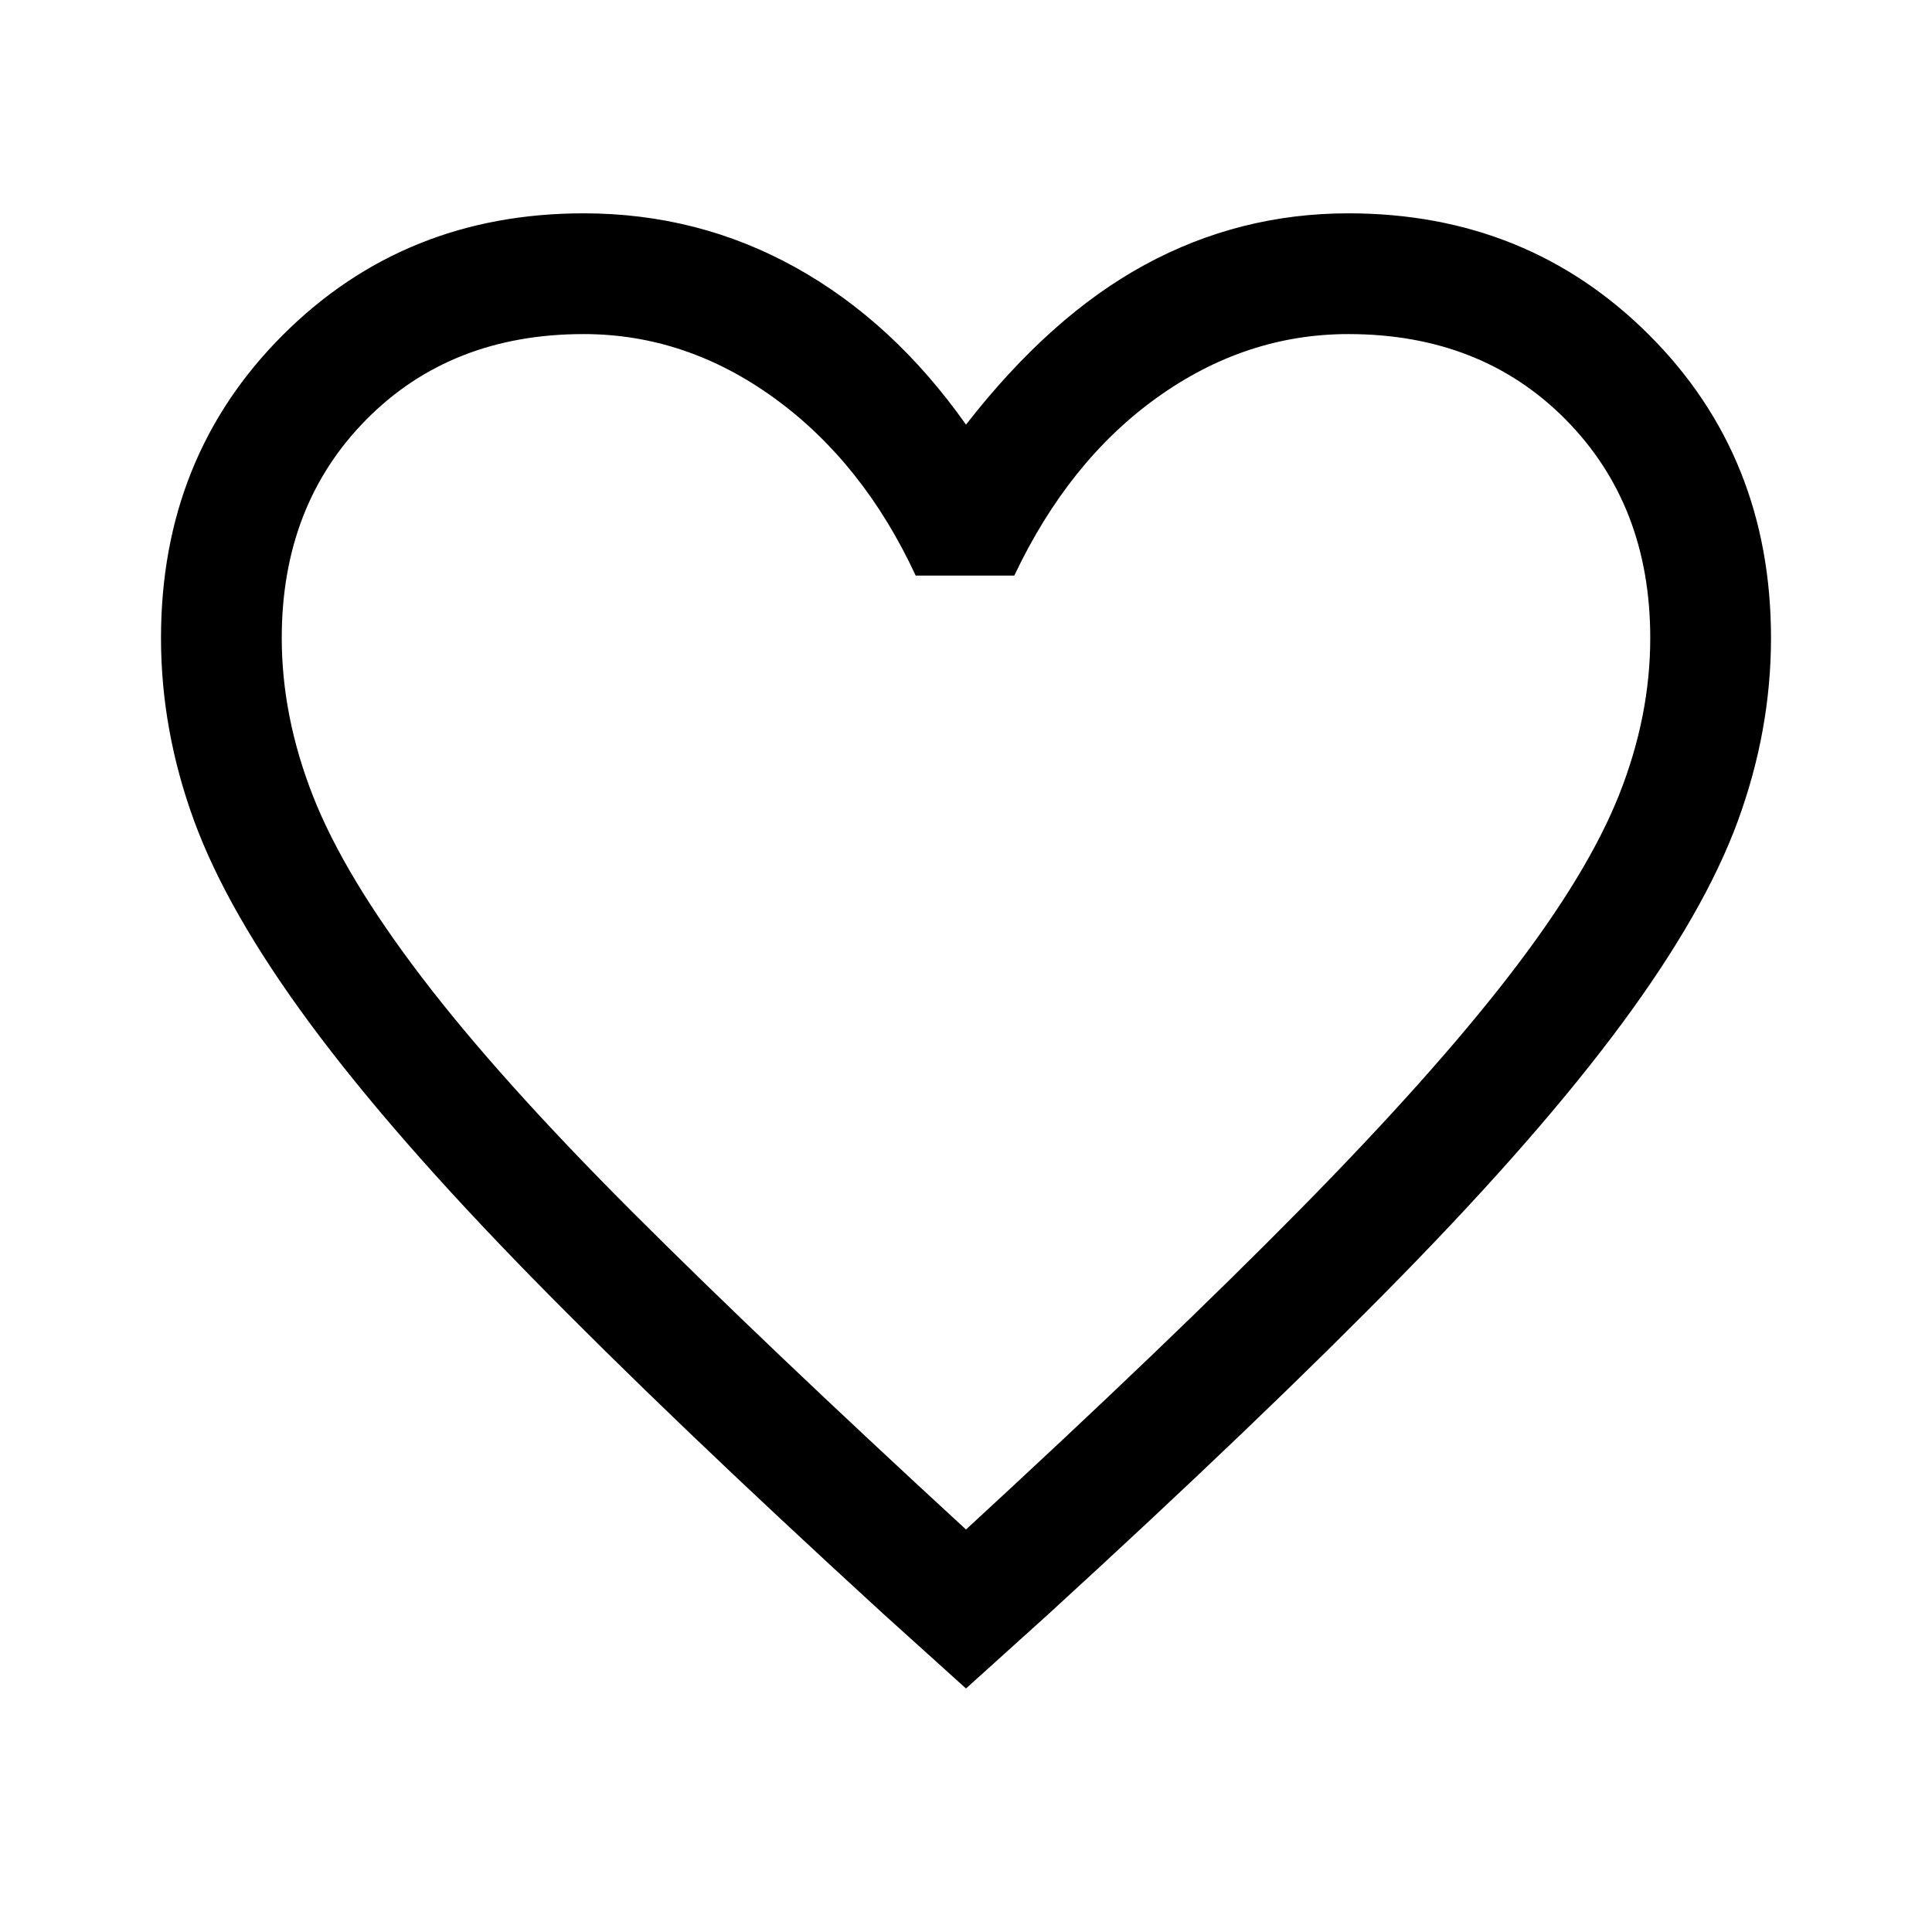
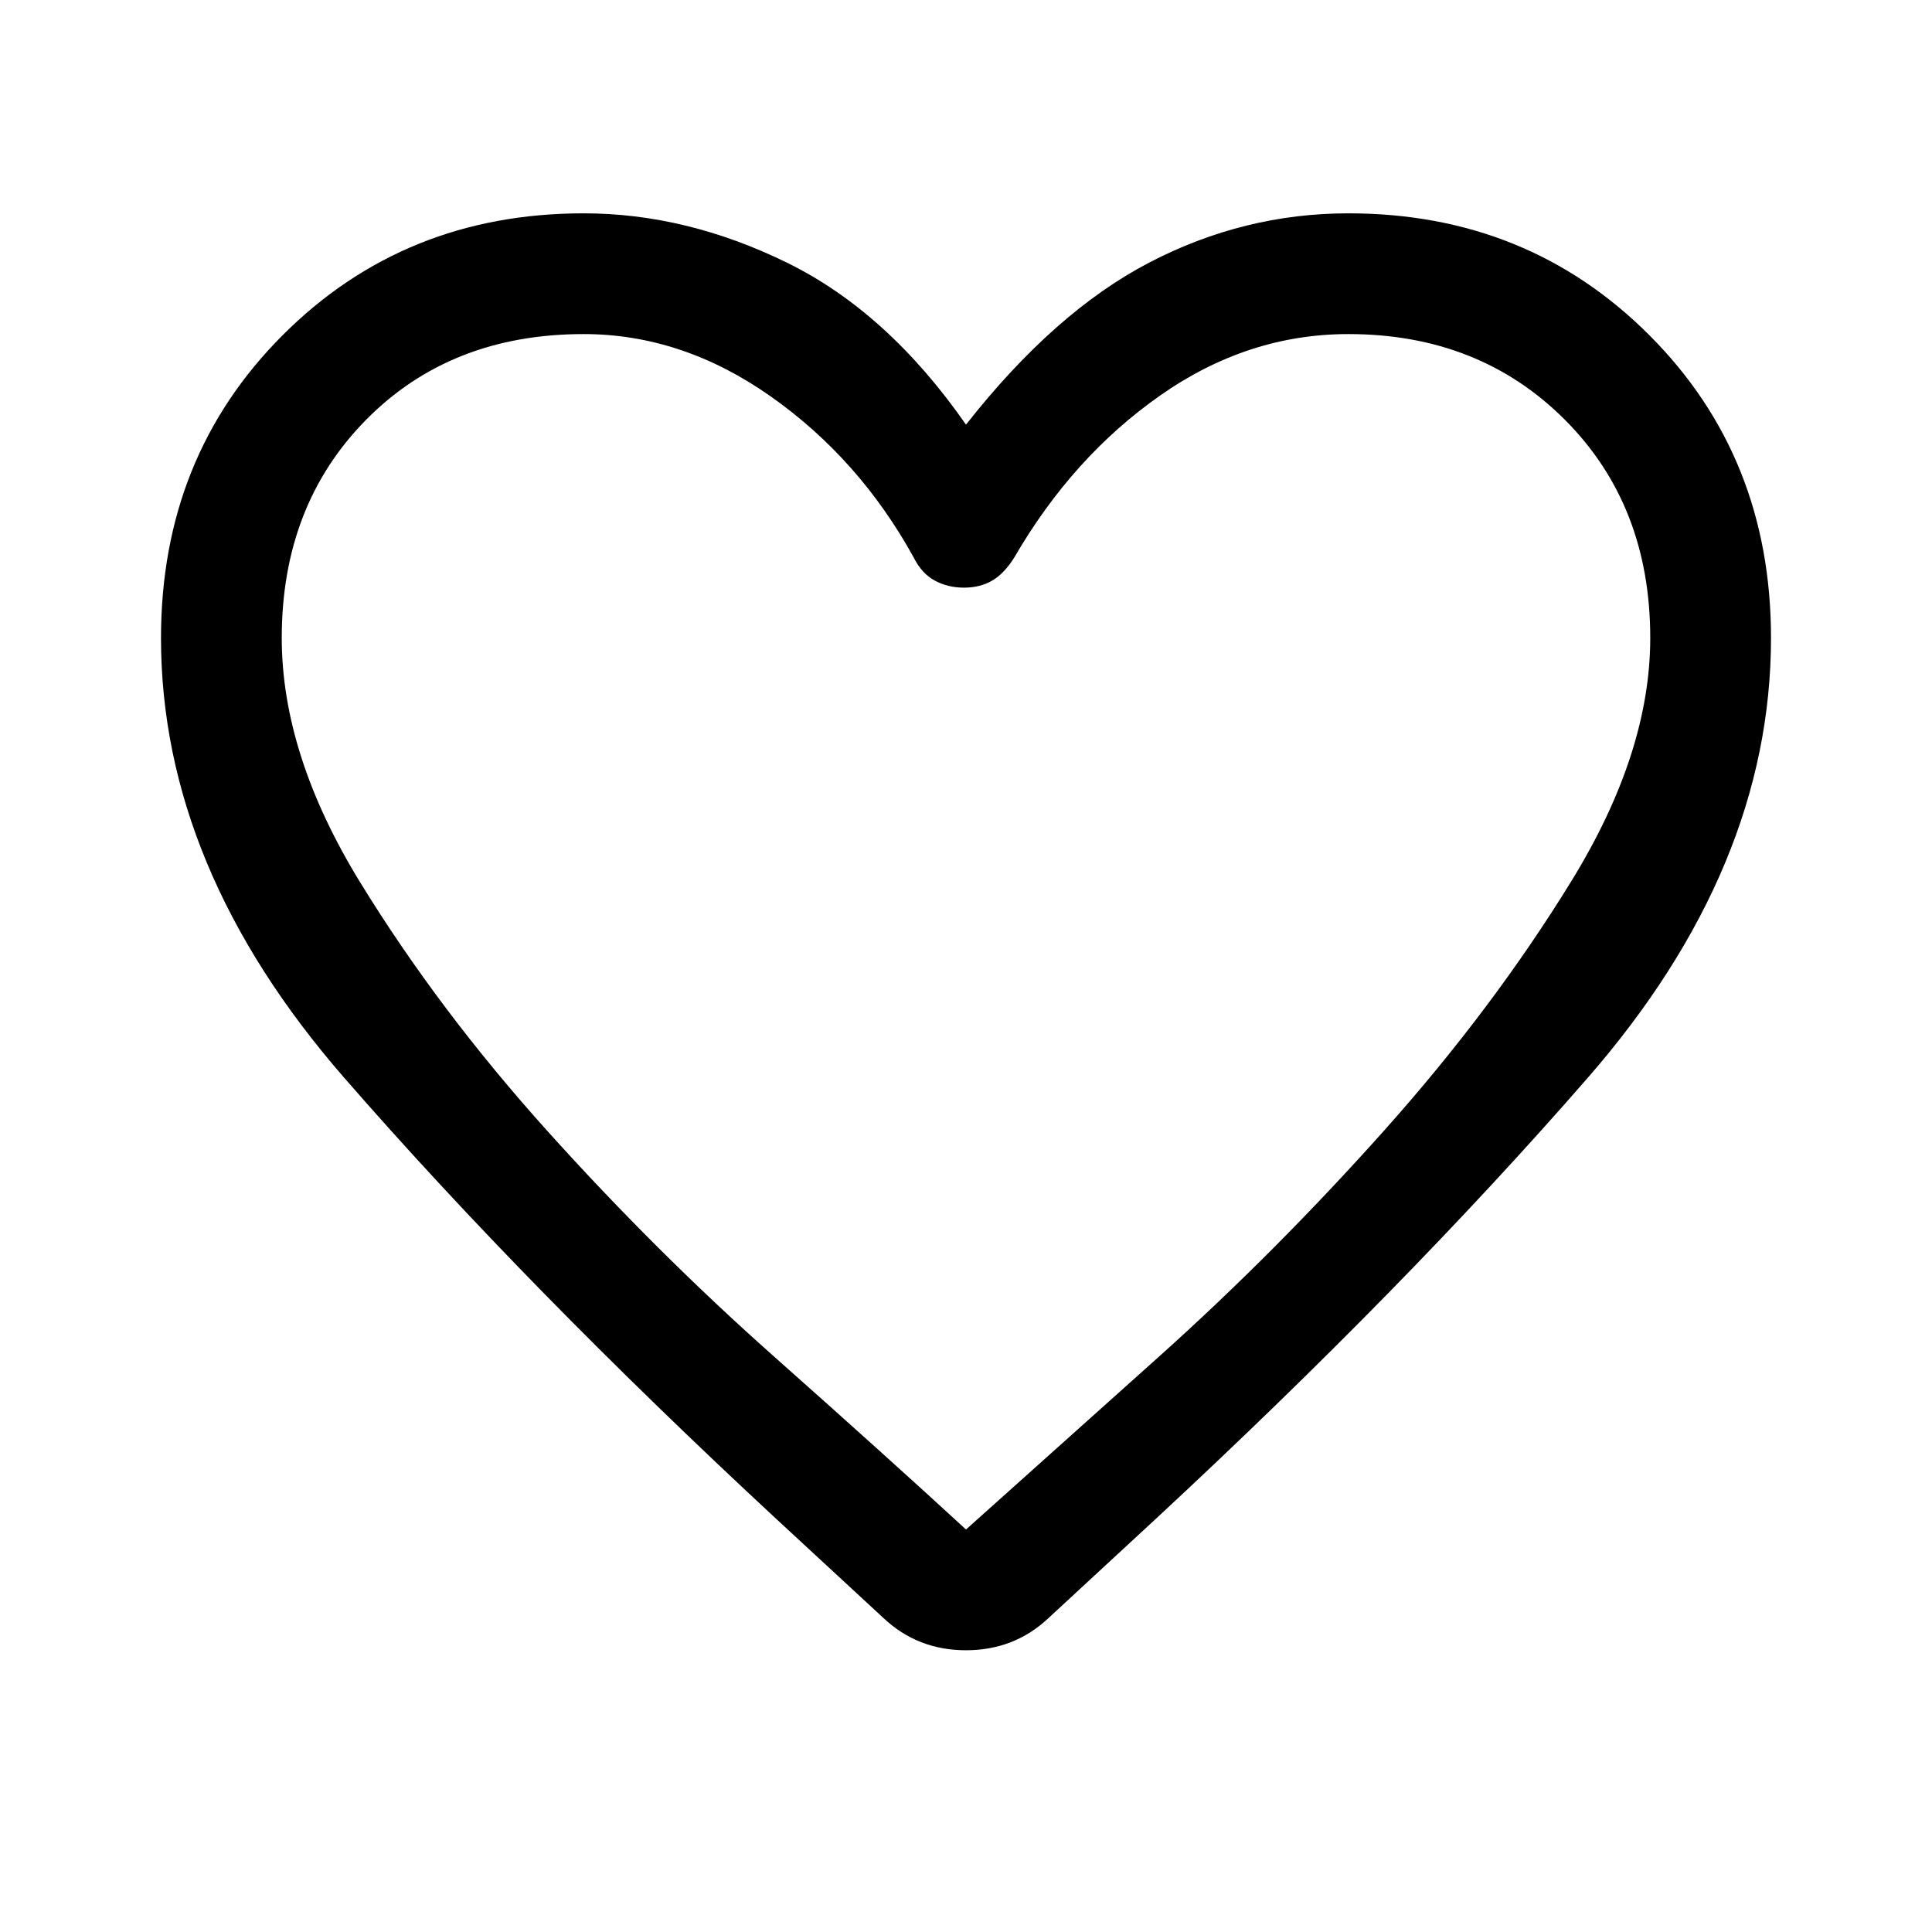
<svg xmlns="http://www.w3.org/2000/svg" height="48" width="48">
-   <path d="m24 41.95-2.05-1.85q-5.3-4.85-8.75-8.375-3.45-3.525-5.5-6.3T4.825 20.4Q4 18.15 4 15.85q0-4.5 3.025-7.525Q10.05 5.3 14.5 5.3q2.85 0 5.275 1.35Q22.2 8 24 10.55q2.1-2.7 4.45-3.975T33.5 5.3q4.45 0 7.475 3.025Q44 11.35 44 15.85q0 2.3-.825 4.55T40.3 25.425q-2.05 2.775-5.5 6.3T26.05 40.1ZM24 38q5.05-4.65 8.325-7.975 3.275-3.325 5.2-5.825 1.925-2.5 2.7-4.45.775-1.95.775-3.9 0-3.3-2.1-5.425T33.5 8.3q-2.55 0-4.75 1.575T25.2 14.3h-2.45q-1.3-2.8-3.5-4.4-2.2-1.6-4.75-1.6-3.3 0-5.4 2.125Q7 12.55 7 15.85q0 1.95.775 3.925.775 1.975 2.7 4.5Q12.4 26.8 15.7 30.1 19 33.4 24 38Zm0-14.85Z" />
+   <path d="m21.95 40.2-2.65-2.45Q13.1 32 8.55 26.775T4 15.85q0-4.5 3.025-7.525Q10.05 5.3 14.5 5.3q2.55 0 5.05 1.225T24 10.55q2.2-2.8 4.55-4.025Q30.9 5.3 33.5 5.3q4.45 0 7.475 3.025Q44 11.35 44 15.85q0 5.7-4.55 10.925Q34.9 32 28.7 37.75l-2.65 2.45q-.85.8-2.05.8-1.2 0-2.05-.8Zm.75-26.35q-1.35-2.45-3.55-4-2.2-1.55-4.65-1.55-3.3 0-5.4 2.125Q7 12.55 7 15.85q0 2.9 1.95 6.075Q10.9 25.1 13.6 28.1t5.6 5.575Q22.1 36.25 24 38q1.9-1.7 4.8-4.3 2.9-2.6 5.6-5.625 2.7-3.025 4.65-6.2Q41 18.7 41 15.85q0-3.3-2.125-5.425T33.5 8.3q-2.5 0-4.675 1.525T25.2 13.85q-.25.4-.55.575-.3.175-.7.175-.4 0-.725-.175-.325-.175-.525-.575Zm1.3 9.3Z" />
</svg>
